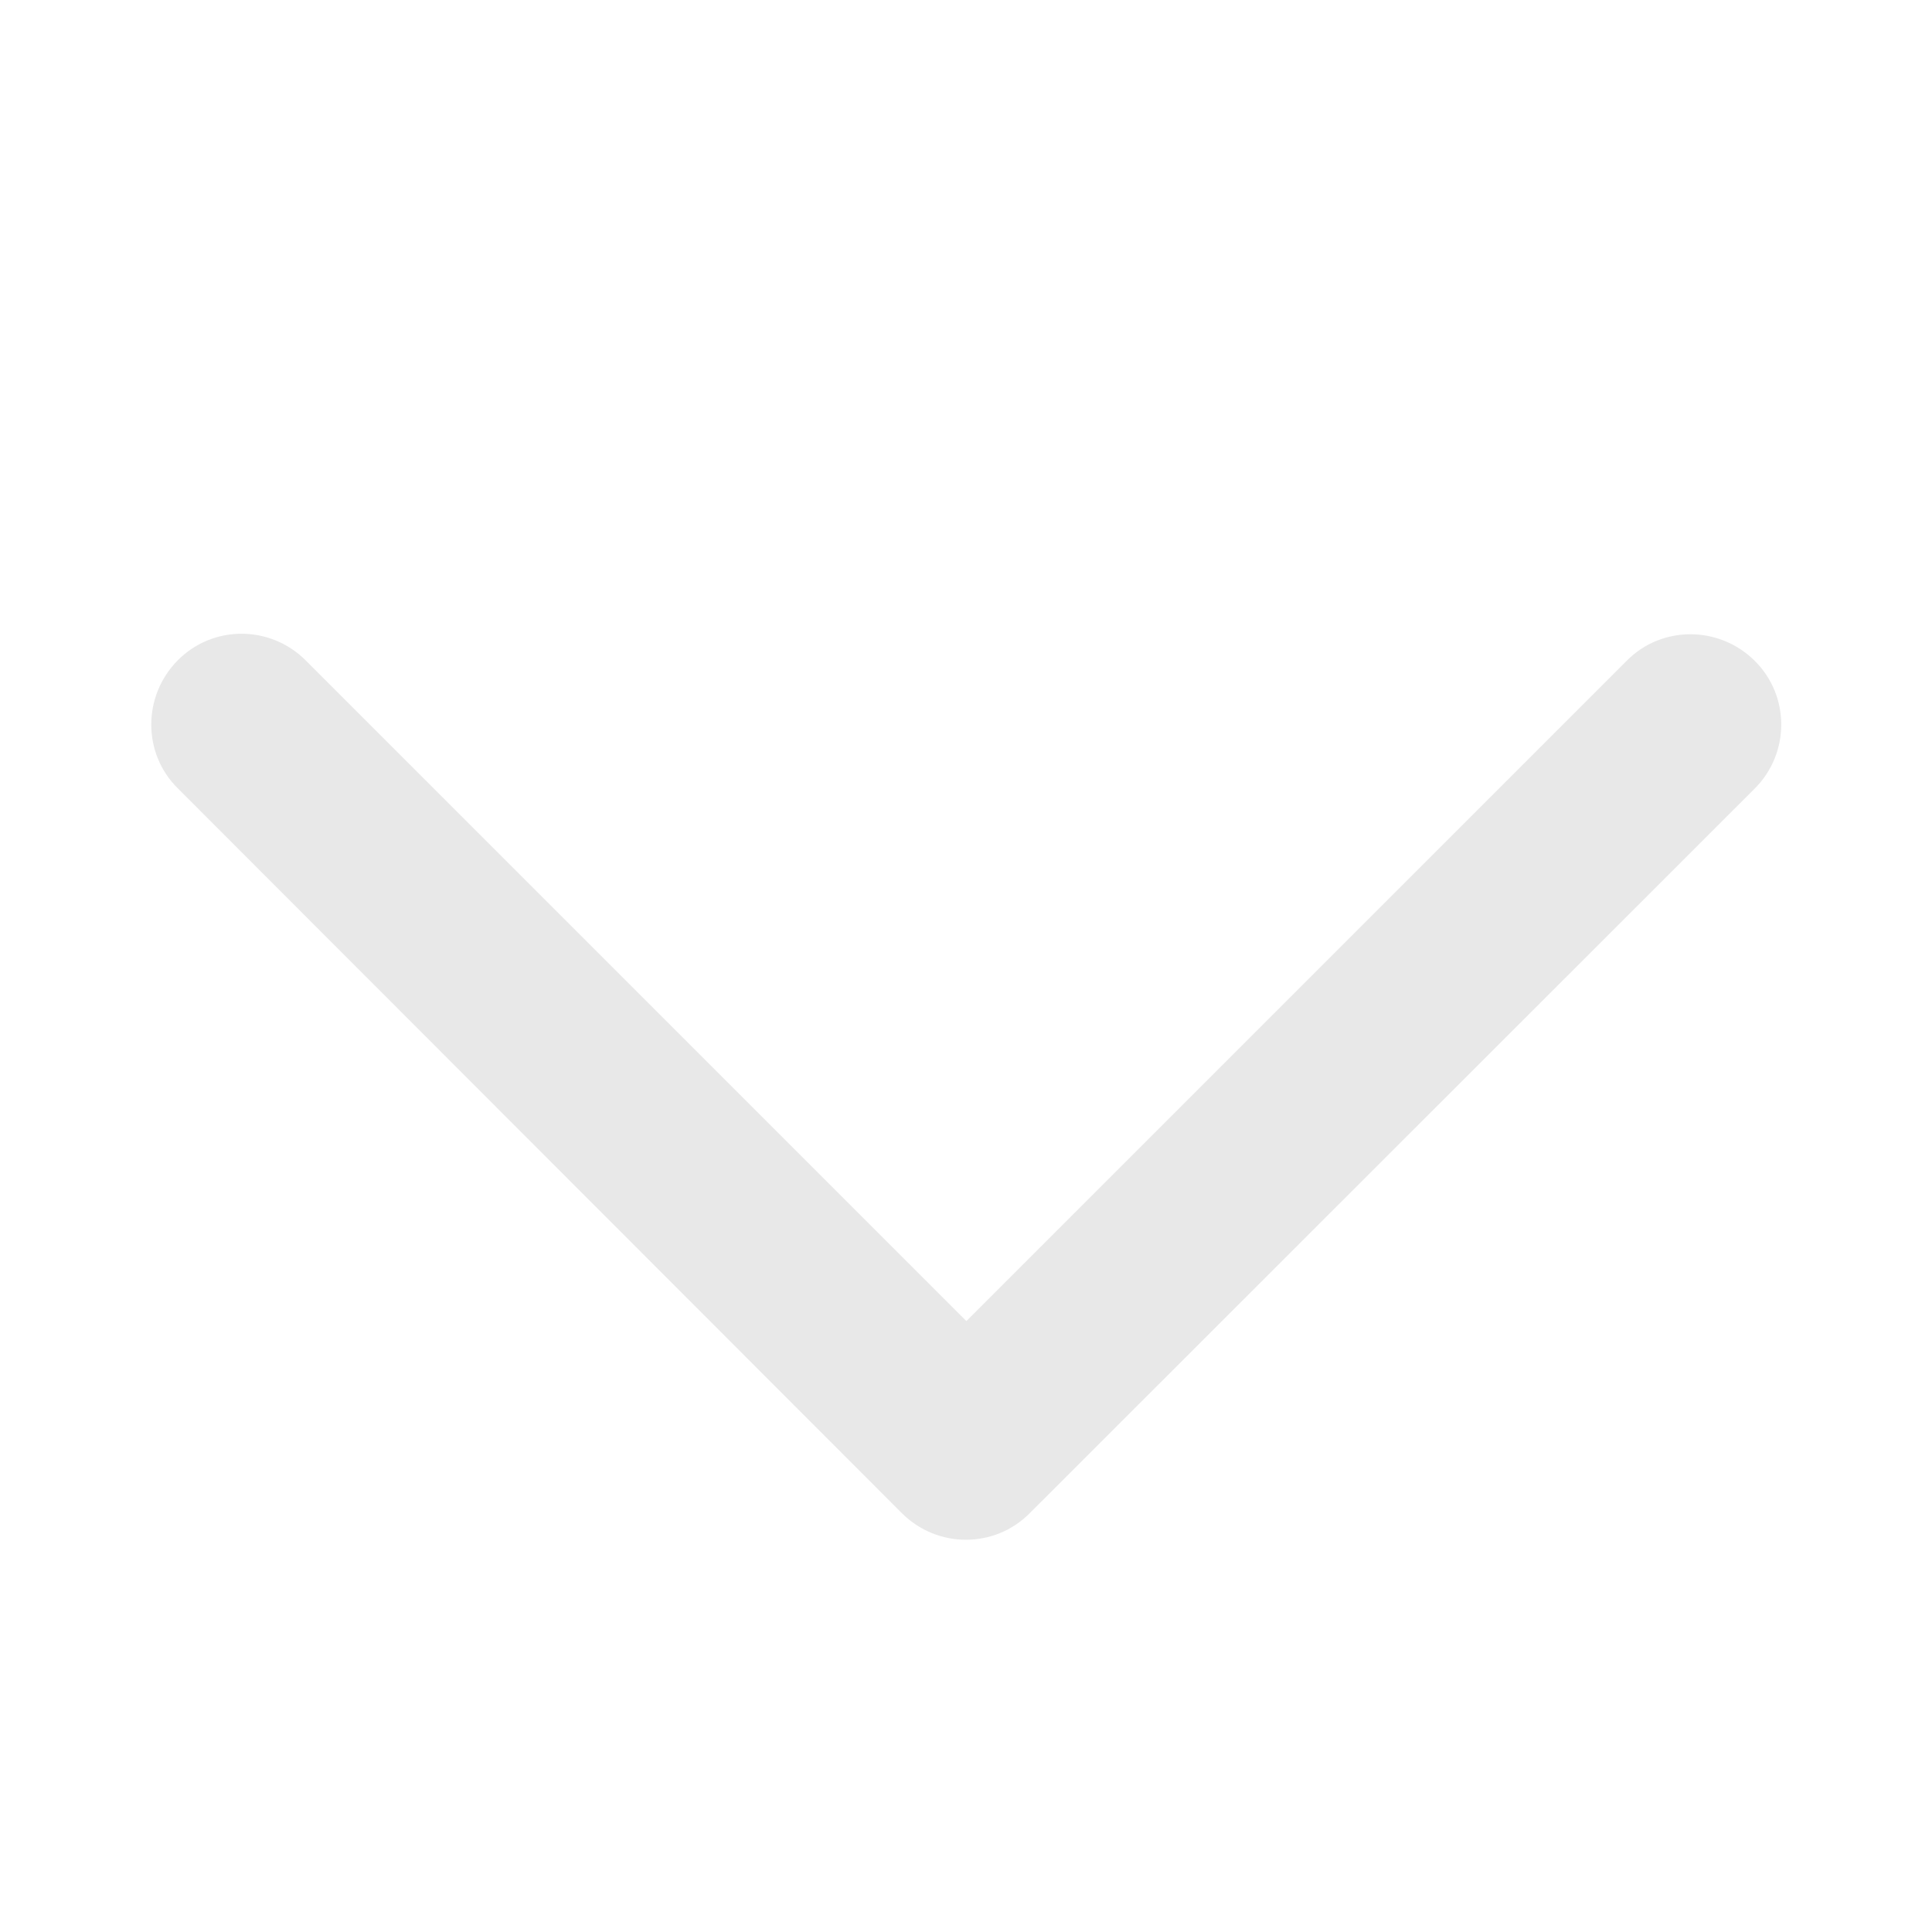
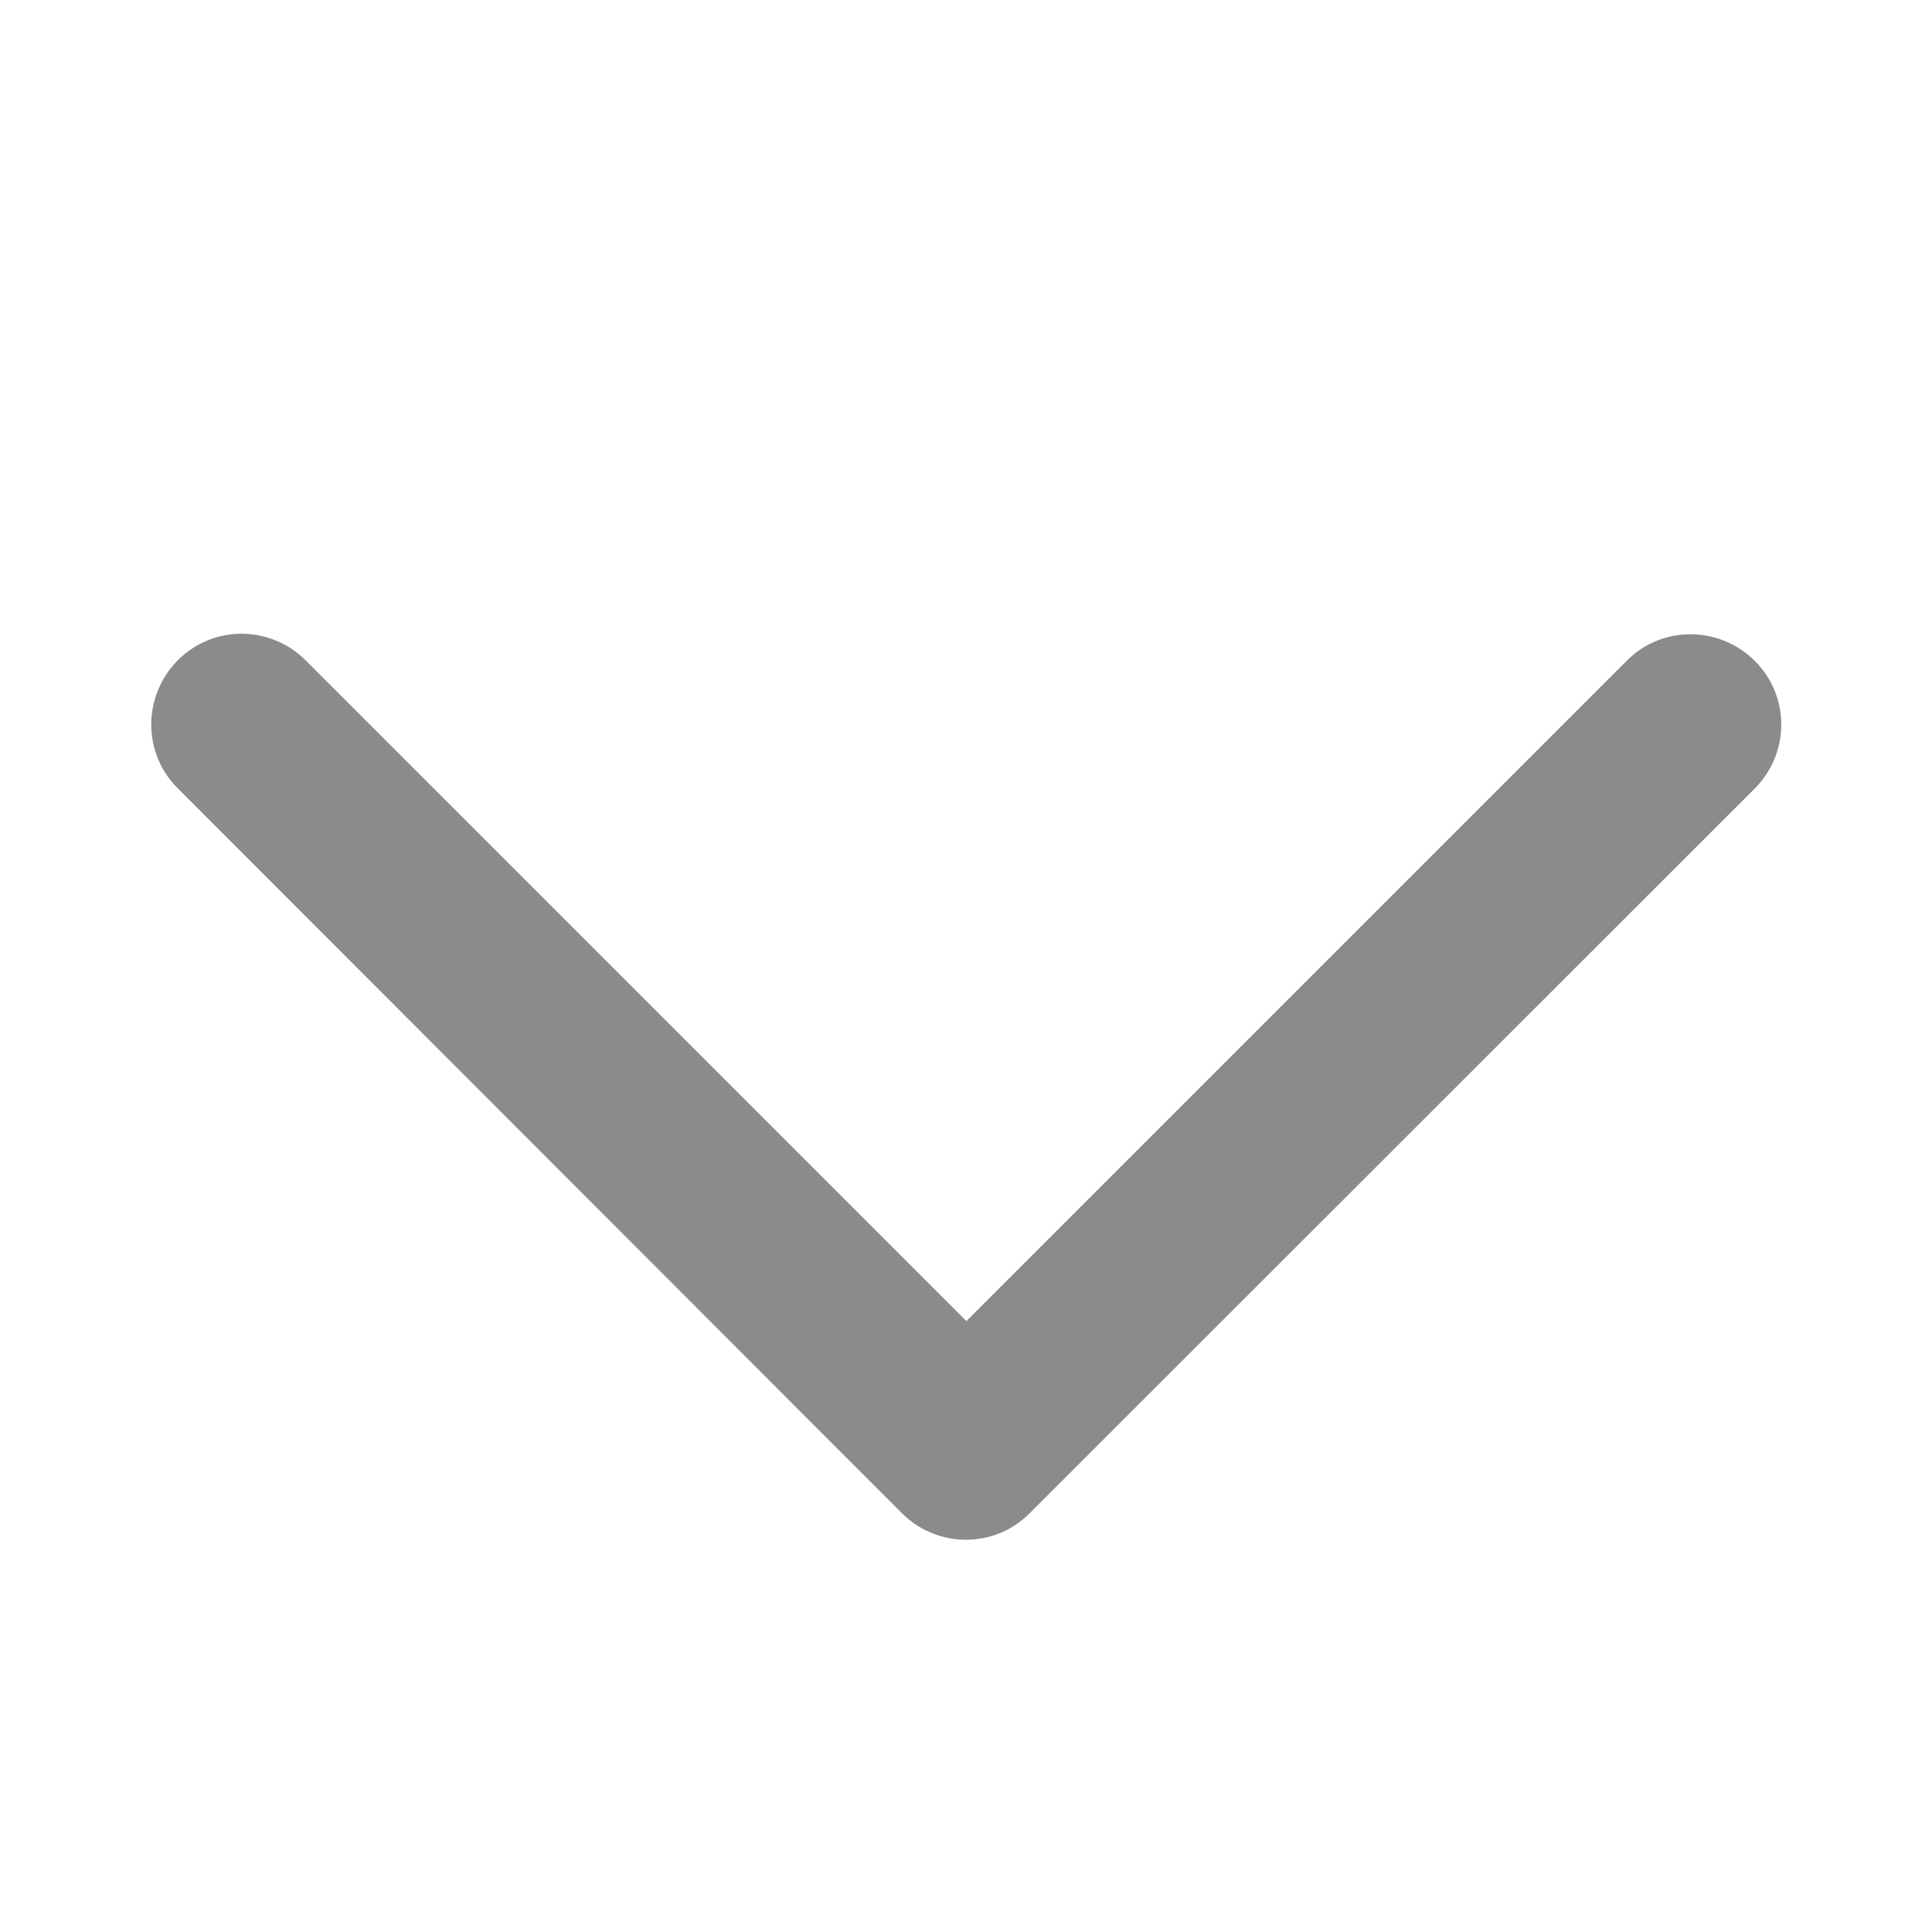
- <svg xmlns="http://www.w3.org/2000/svg" width="12px" height="12px" fill="#e8e8e8" viewBox="0 0 512 512">
+ <svg xmlns="http://www.w3.org/2000/svg" width="12px" height="12px" fill="#8b8b8b" viewBox="0 0 512 512">
  <path d="M239 401c9.4 9.4 24.6 9.4 33.9 0L465 209c9.4-9.4 9.4-24.6 0-33.9s-24.6-9.4-33.9 0l-175 175L81 175c-9.4-9.4-24.6-9.4-33.9 0s-9.4 24.6 0 33.9L239 401z" />
</svg>
